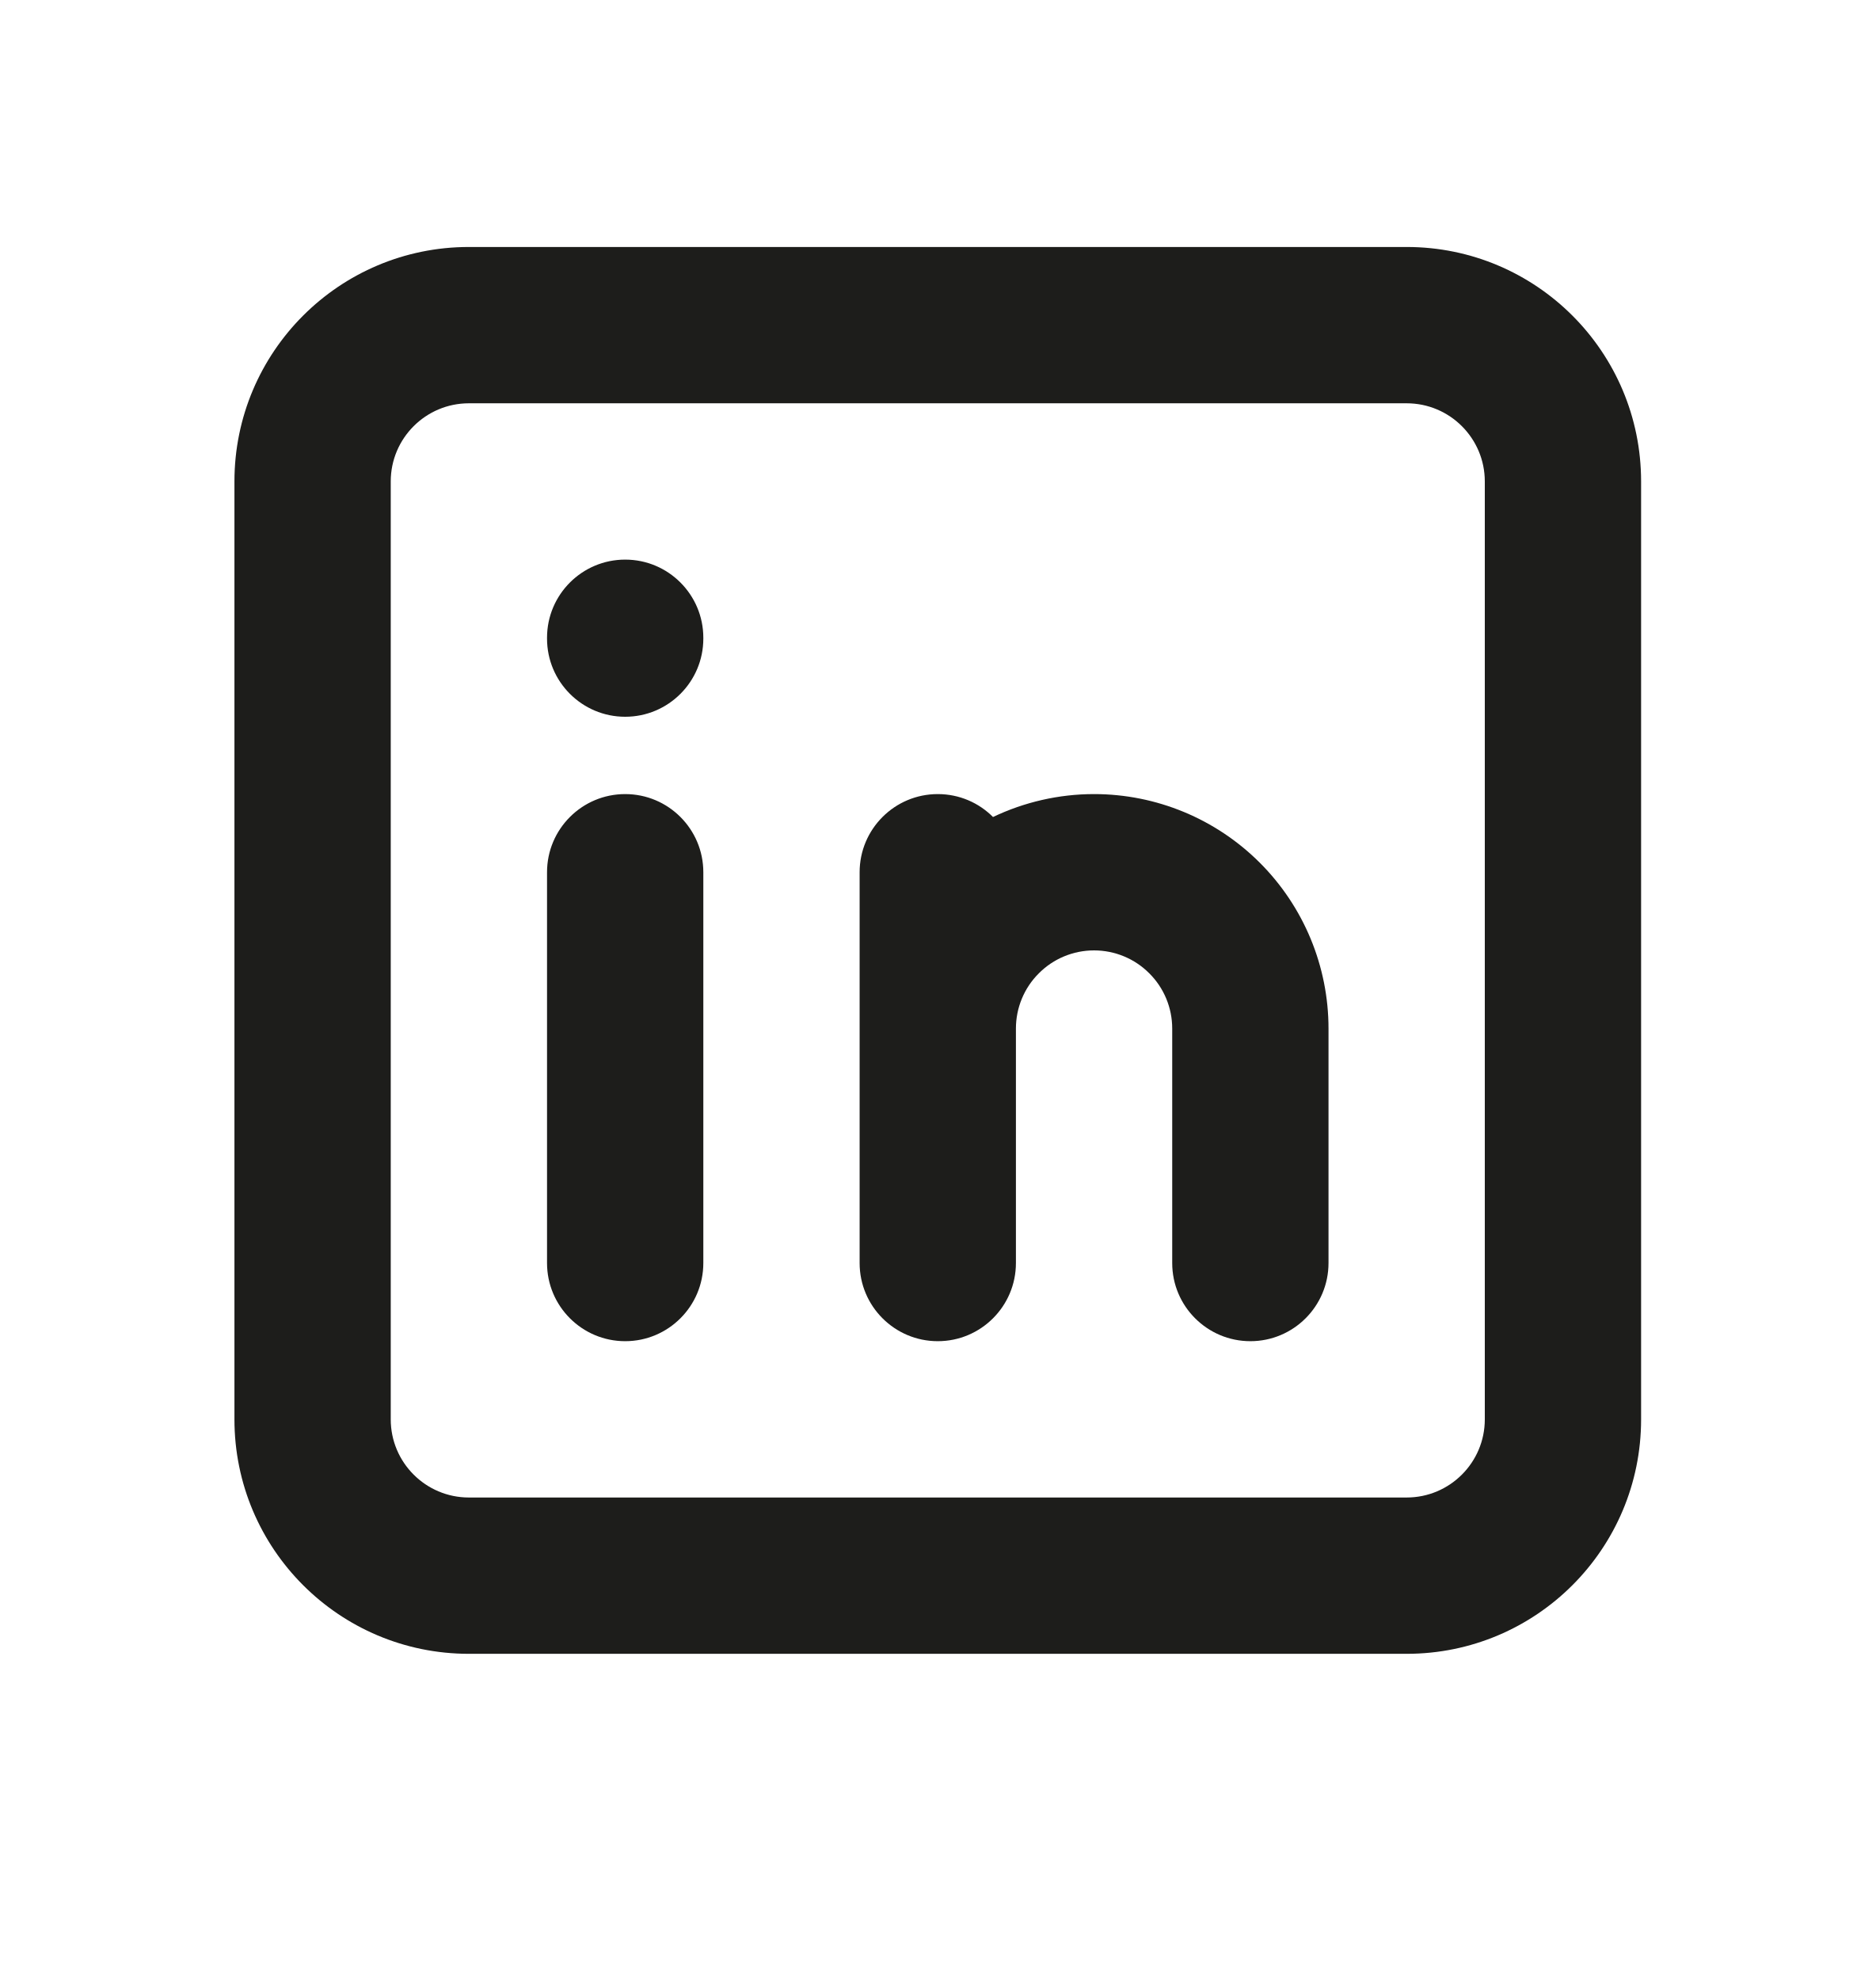
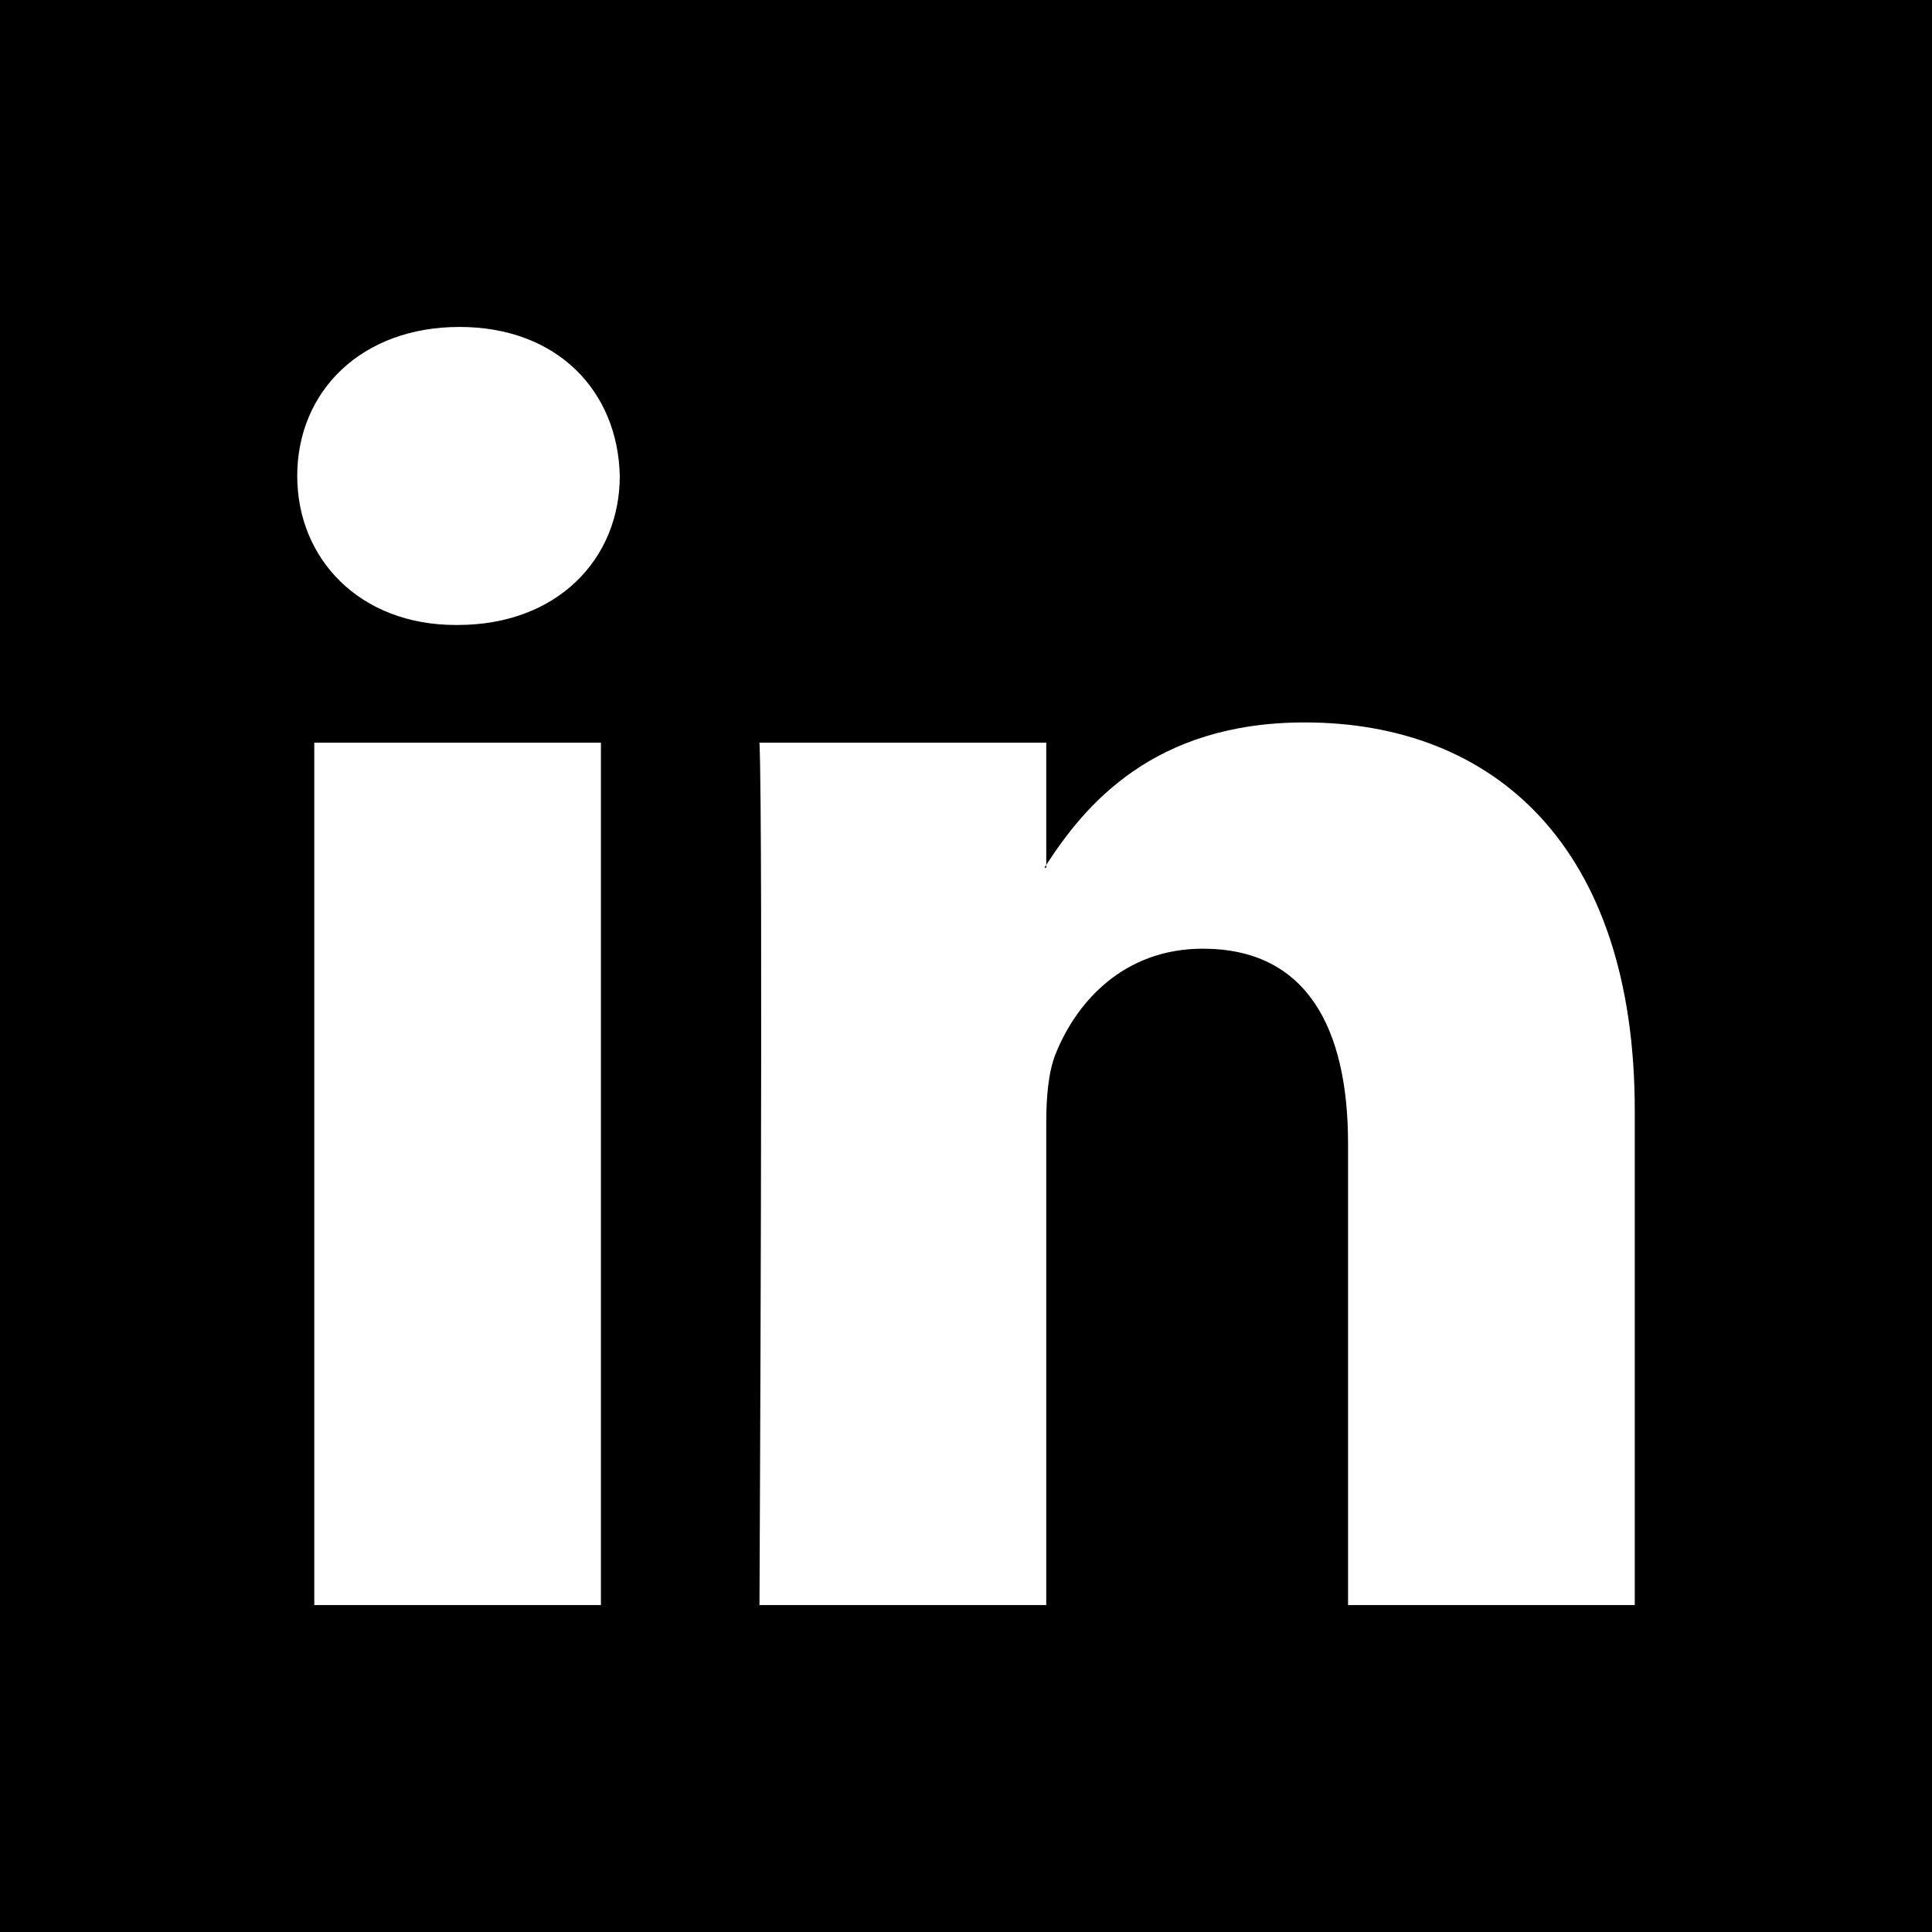
- <svg xmlns="http://www.w3.org/2000/svg" width="18" height="19" viewBox="0 0 18 19" fill="none">
-   <g id="Icon/linkedin">
-     <path id="Union" fill-rule="evenodd" clip-rule="evenodd" d="M4.5 3.87C4.086 3.87 3.75 4.206 3.75 4.62V13.62C3.75 14.034 4.086 14.37 4.5 14.37H13.5C13.914 14.37 14.25 14.034 14.25 13.62V4.62C14.25 4.206 13.914 3.87 13.5 3.87H4.5ZM2.25 4.62C2.25 3.377 3.257 2.37 4.5 2.37H13.5C14.743 2.37 15.75 3.377 15.75 4.62V13.62C15.75 14.863 14.743 15.87 13.5 15.87H4.5C3.257 15.87 2.25 14.863 2.25 13.62V4.62ZM6 7.62C6.414 7.62 6.75 7.956 6.75 8.37V12.12C6.75 12.534 6.414 12.87 6 12.87C5.586 12.87 5.25 12.534 5.25 12.12V8.37C5.25 7.956 5.586 7.62 6 7.62ZM6.75 6.12C6.75 5.706 6.414 5.37 6 5.37C5.586 5.37 5.25 5.706 5.25 6.12V6.128C5.25 6.542 5.586 6.878 6 6.878C6.414 6.878 6.75 6.542 6.75 6.128V6.12ZM9.53 7.84C9.395 7.704 9.207 7.62 9 7.62C8.586 7.62 8.25 7.956 8.25 8.37V9.87V12.12C8.25 12.534 8.586 12.87 9 12.87C9.414 12.87 9.75 12.534 9.75 12.12V9.87C9.75 9.671 9.829 9.48 9.97 9.34C10.11 9.199 10.301 9.12 10.5 9.12C10.699 9.12 10.89 9.199 11.03 9.34C11.171 9.48 11.25 9.671 11.25 9.87V12.12C11.25 12.534 11.586 12.87 12 12.87C12.414 12.87 12.75 12.534 12.75 12.12V9.87C12.75 9.273 12.513 8.701 12.091 8.279C11.669 7.857 11.097 7.62 10.5 7.62C10.161 7.62 9.83 7.697 9.53 7.84Z" fill="#1D1D1B" />
+ <svg xmlns="http://www.w3.org/2000/svg" fill="#000000" height="800px" width="800px" version="1.1" id="Layer_1" viewBox="0 0 455 455" xml:space="preserve">
+   <g>
+     <path style="fill-rule:evenodd;clip-rule:evenodd;" d="M246.4,204.35v-0.665c-0.136,0.223-0.324,0.446-0.442,0.665H246.4z" />
+     <path style="fill-rule:evenodd;clip-rule:evenodd;" d="M0,0v455h455V0H0z M141.522,378.002H74.016V174.906h67.506V378.002z    M107.769,147.186h-0.446C84.678,147.186,70,131.585,70,112.085c0-19.928,15.107-35.087,38.211-35.087   c23.109,0,37.31,15.159,37.752,35.087C145.963,131.585,131.32,147.186,107.769,147.186z M385,378.002h-67.524V269.345   c0-27.291-9.756-45.92-34.195-45.92c-18.664,0-29.755,12.543-34.641,24.693c-1.776,4.34-2.24,10.373-2.24,16.459v113.426h-67.537   c0,0,0.905-184.043,0-203.096H246.4v28.779c8.973-13.807,24.986-33.547,60.856-33.547c44.437,0,77.744,29.02,77.744,91.398V378.002   z" />
  </g>
</svg>
